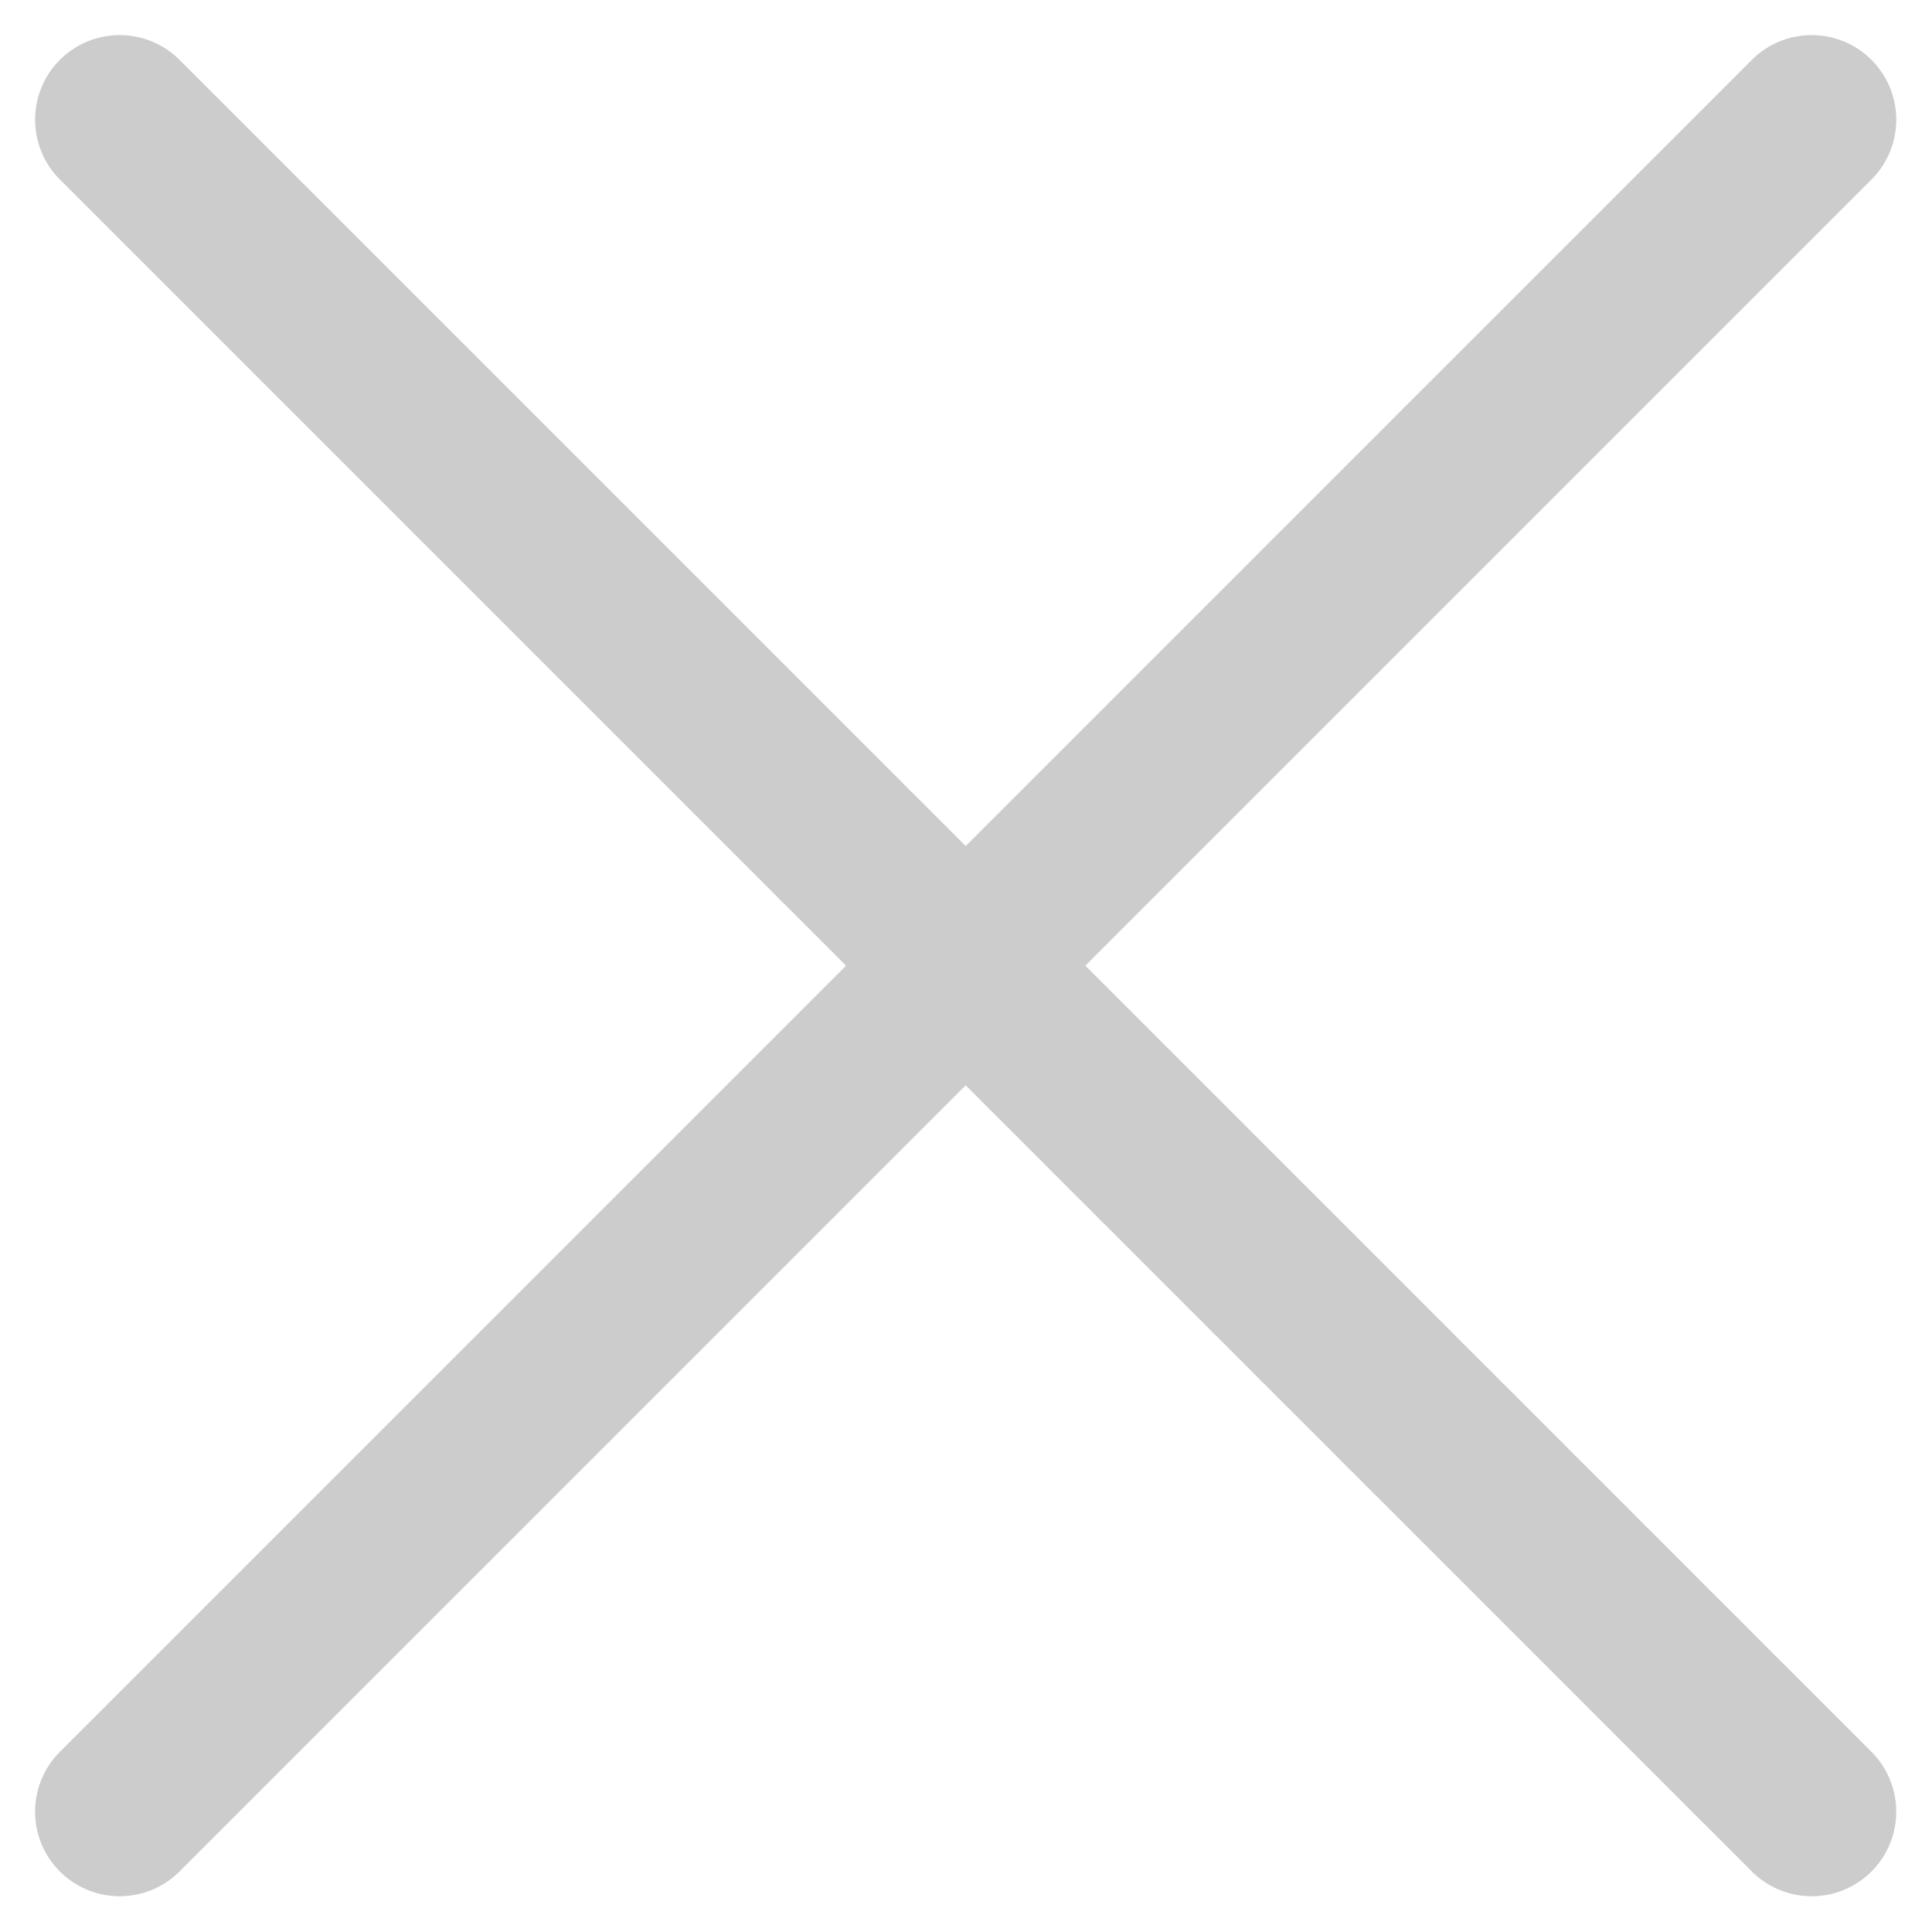
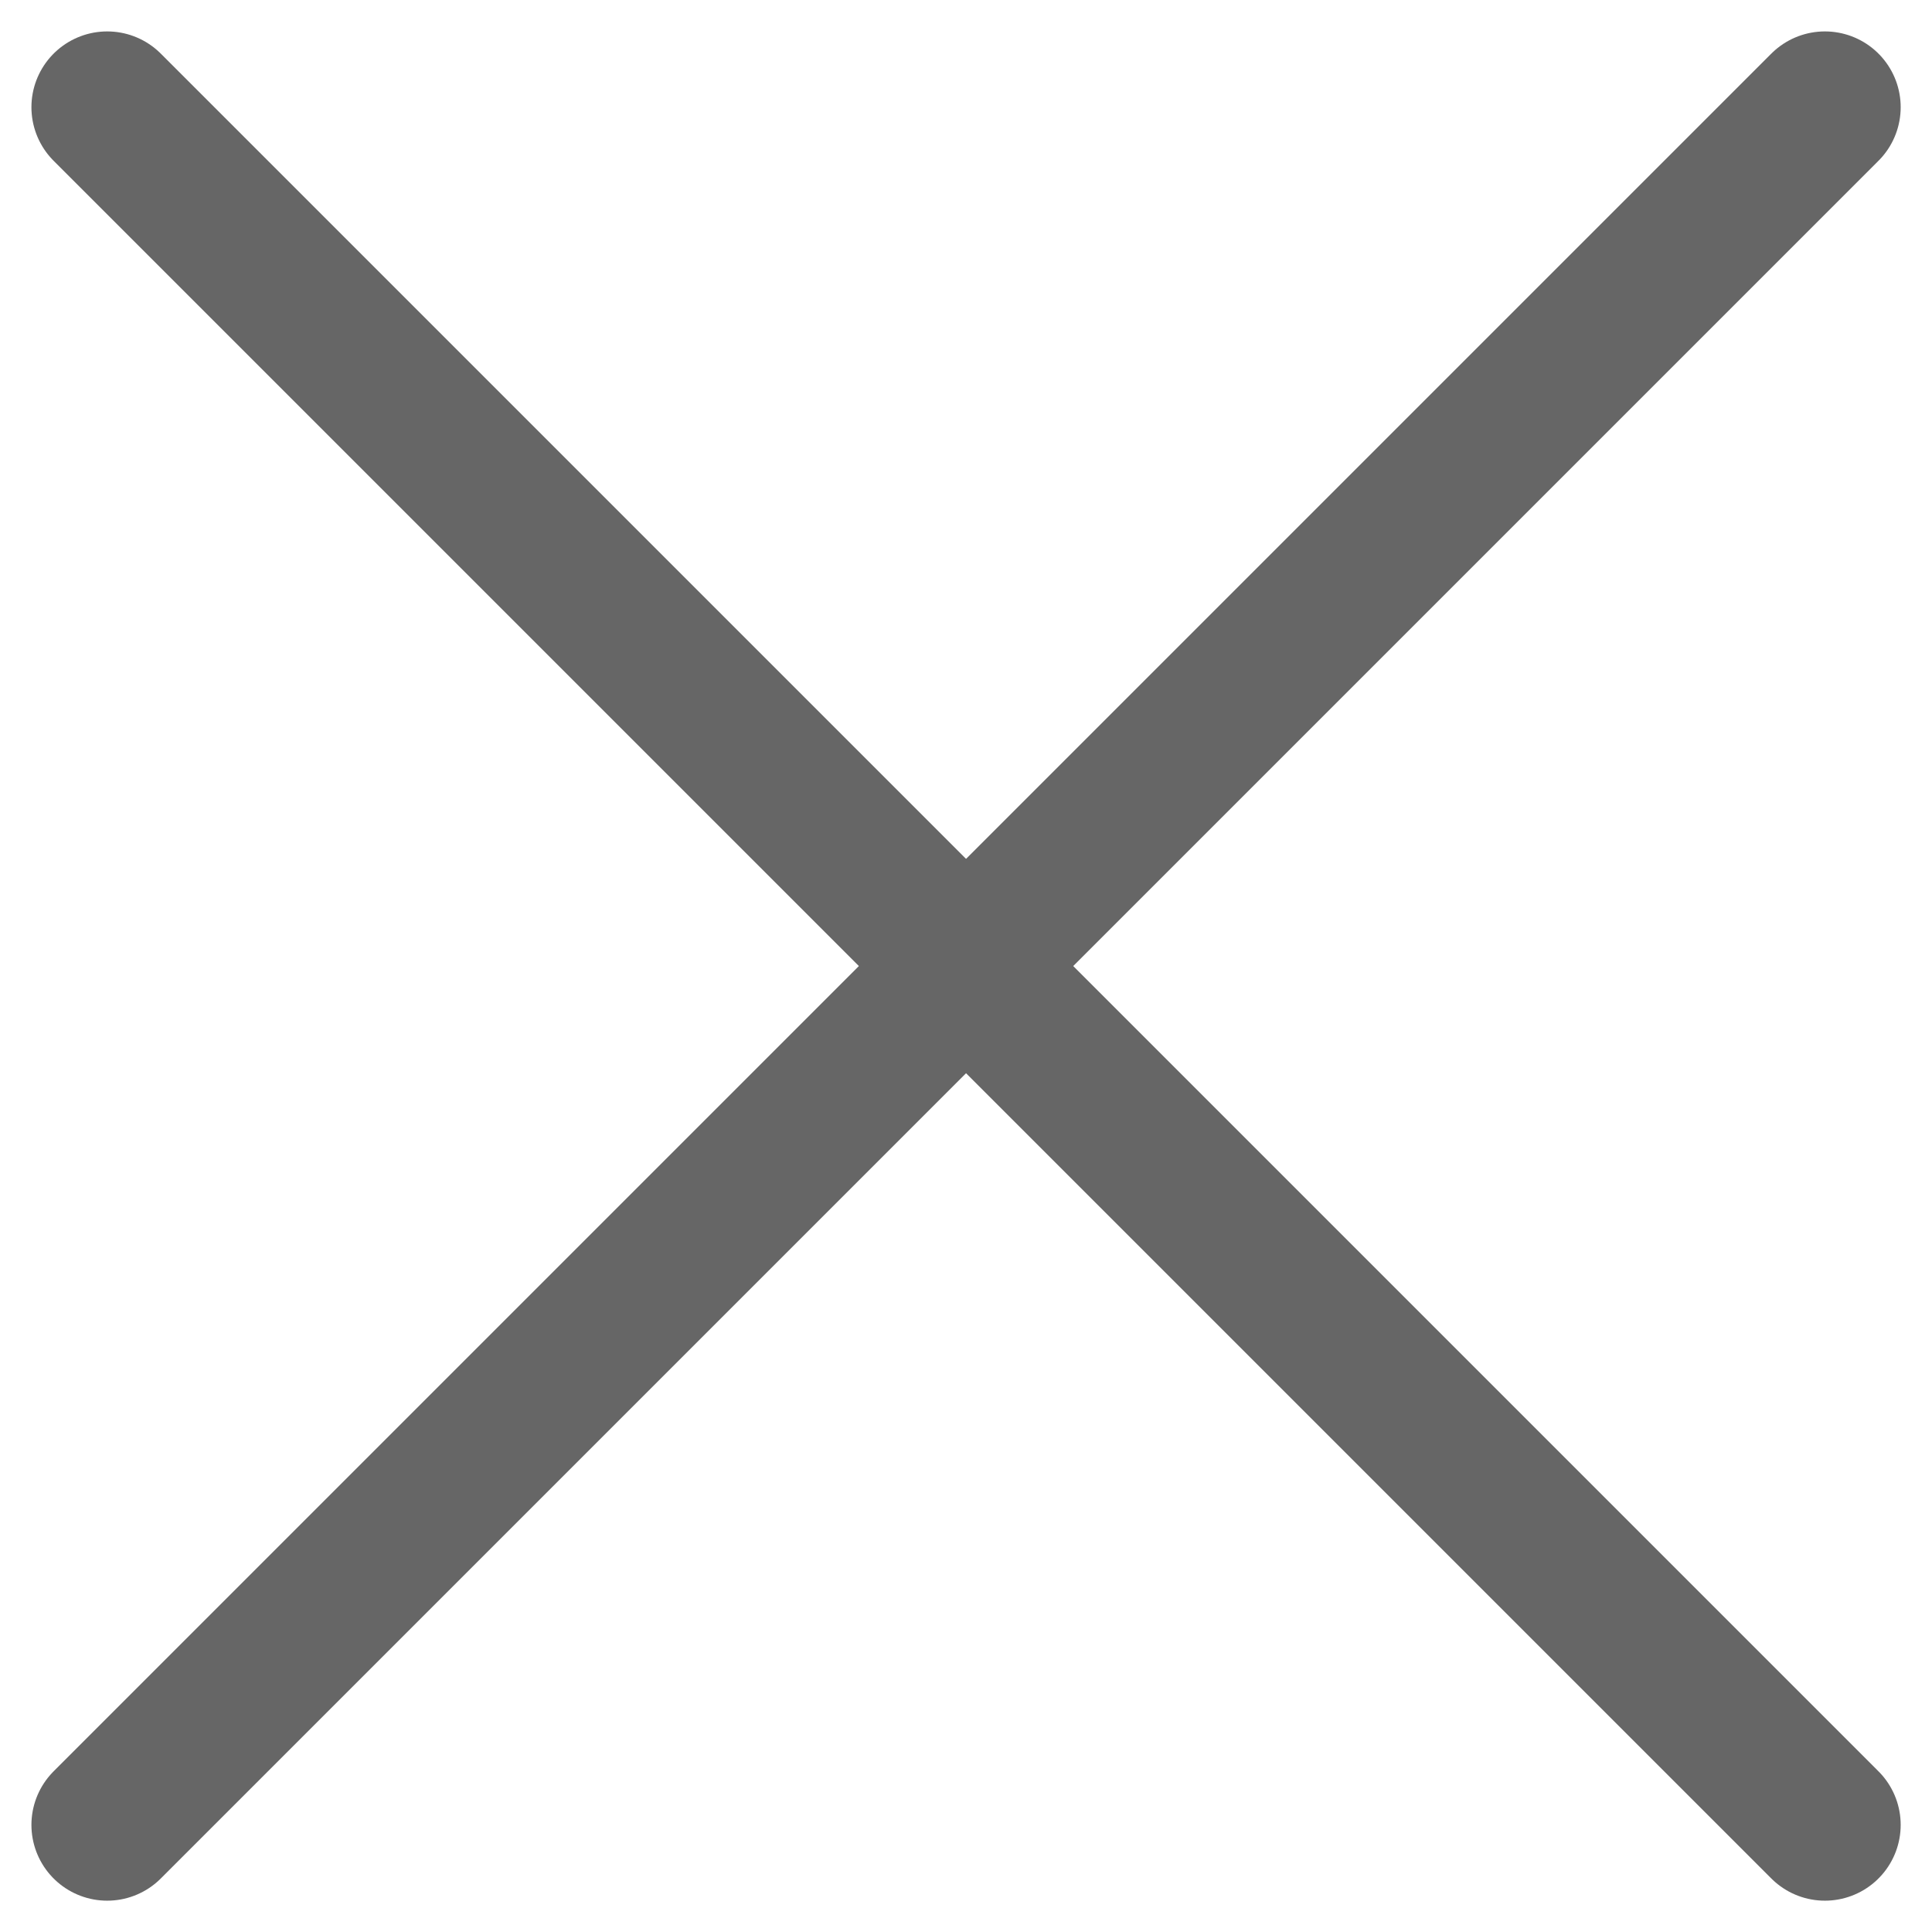
- <svg xmlns="http://www.w3.org/2000/svg" width="17.121" height="17.121" viewBox="0 0 17.121 17.121">
-   <g id="Cross_Icon" data-name="Cross Icon" transform="translate(1.061 1.061)">
-     <path id="Diagonal_2" data-name="Diagonal 2" d="M33,13.5l-15,15" transform="translate(-18 -13.5)" fill="none" stroke="#ccc" stroke-linecap="round" stroke-linejoin="round" stroke-width="1.5" />
-     <path id="Diagonal_1" data-name="Diagonal 1" d="M18,13.5l15,15" transform="translate(-18 -13.5)" fill="none" stroke="#ccc" stroke-linecap="round" stroke-linejoin="round" stroke-width="1.5" />
+ <svg xmlns="http://www.w3.org/2000/svg" width="19.121" height="19.121" viewBox="0 0 19.121 19.121">
+   <g transform="translate(-94.439 -541.439)">
+     <line x2="17" y2="17" transform="translate(95.5 542.5)" fill="none" stroke="#666" stroke-linecap="round" stroke-width="1.5" />
+     <line x1="17" y2="17" transform="translate(95.5 542.5)" fill="none" stroke="#666" stroke-linecap="round" stroke-width="1.5" />
  </g>
</svg>
